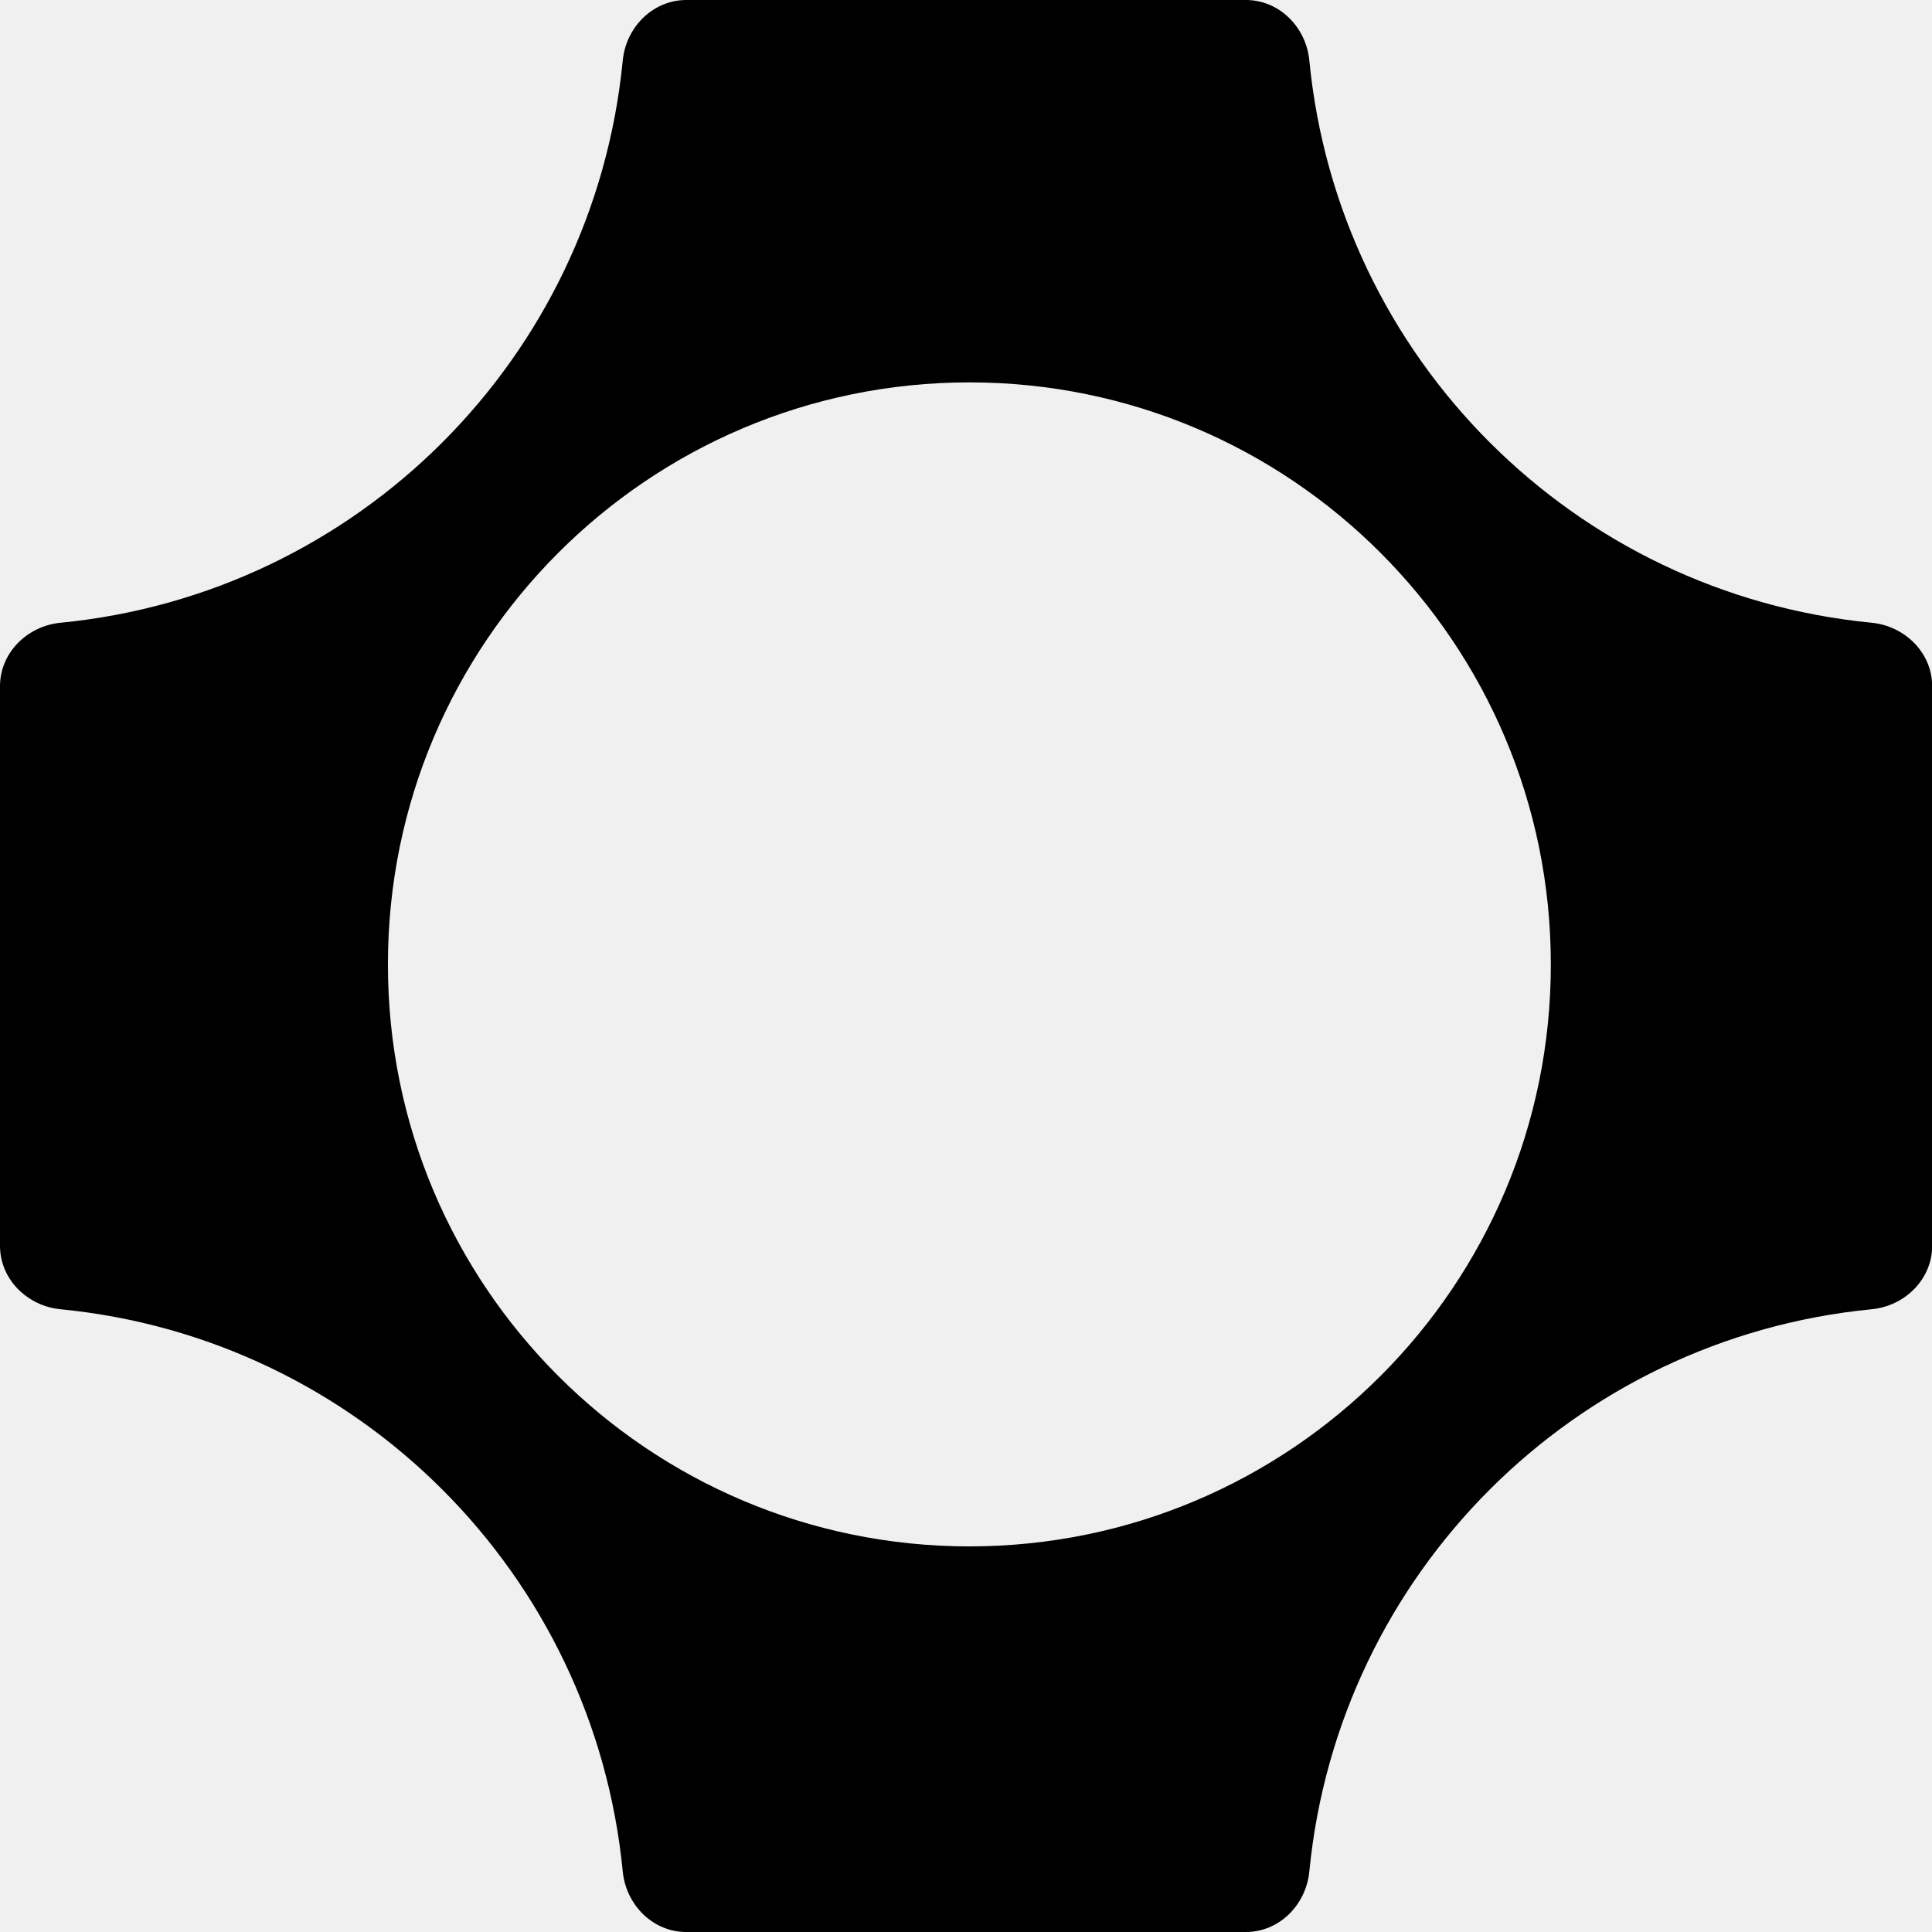
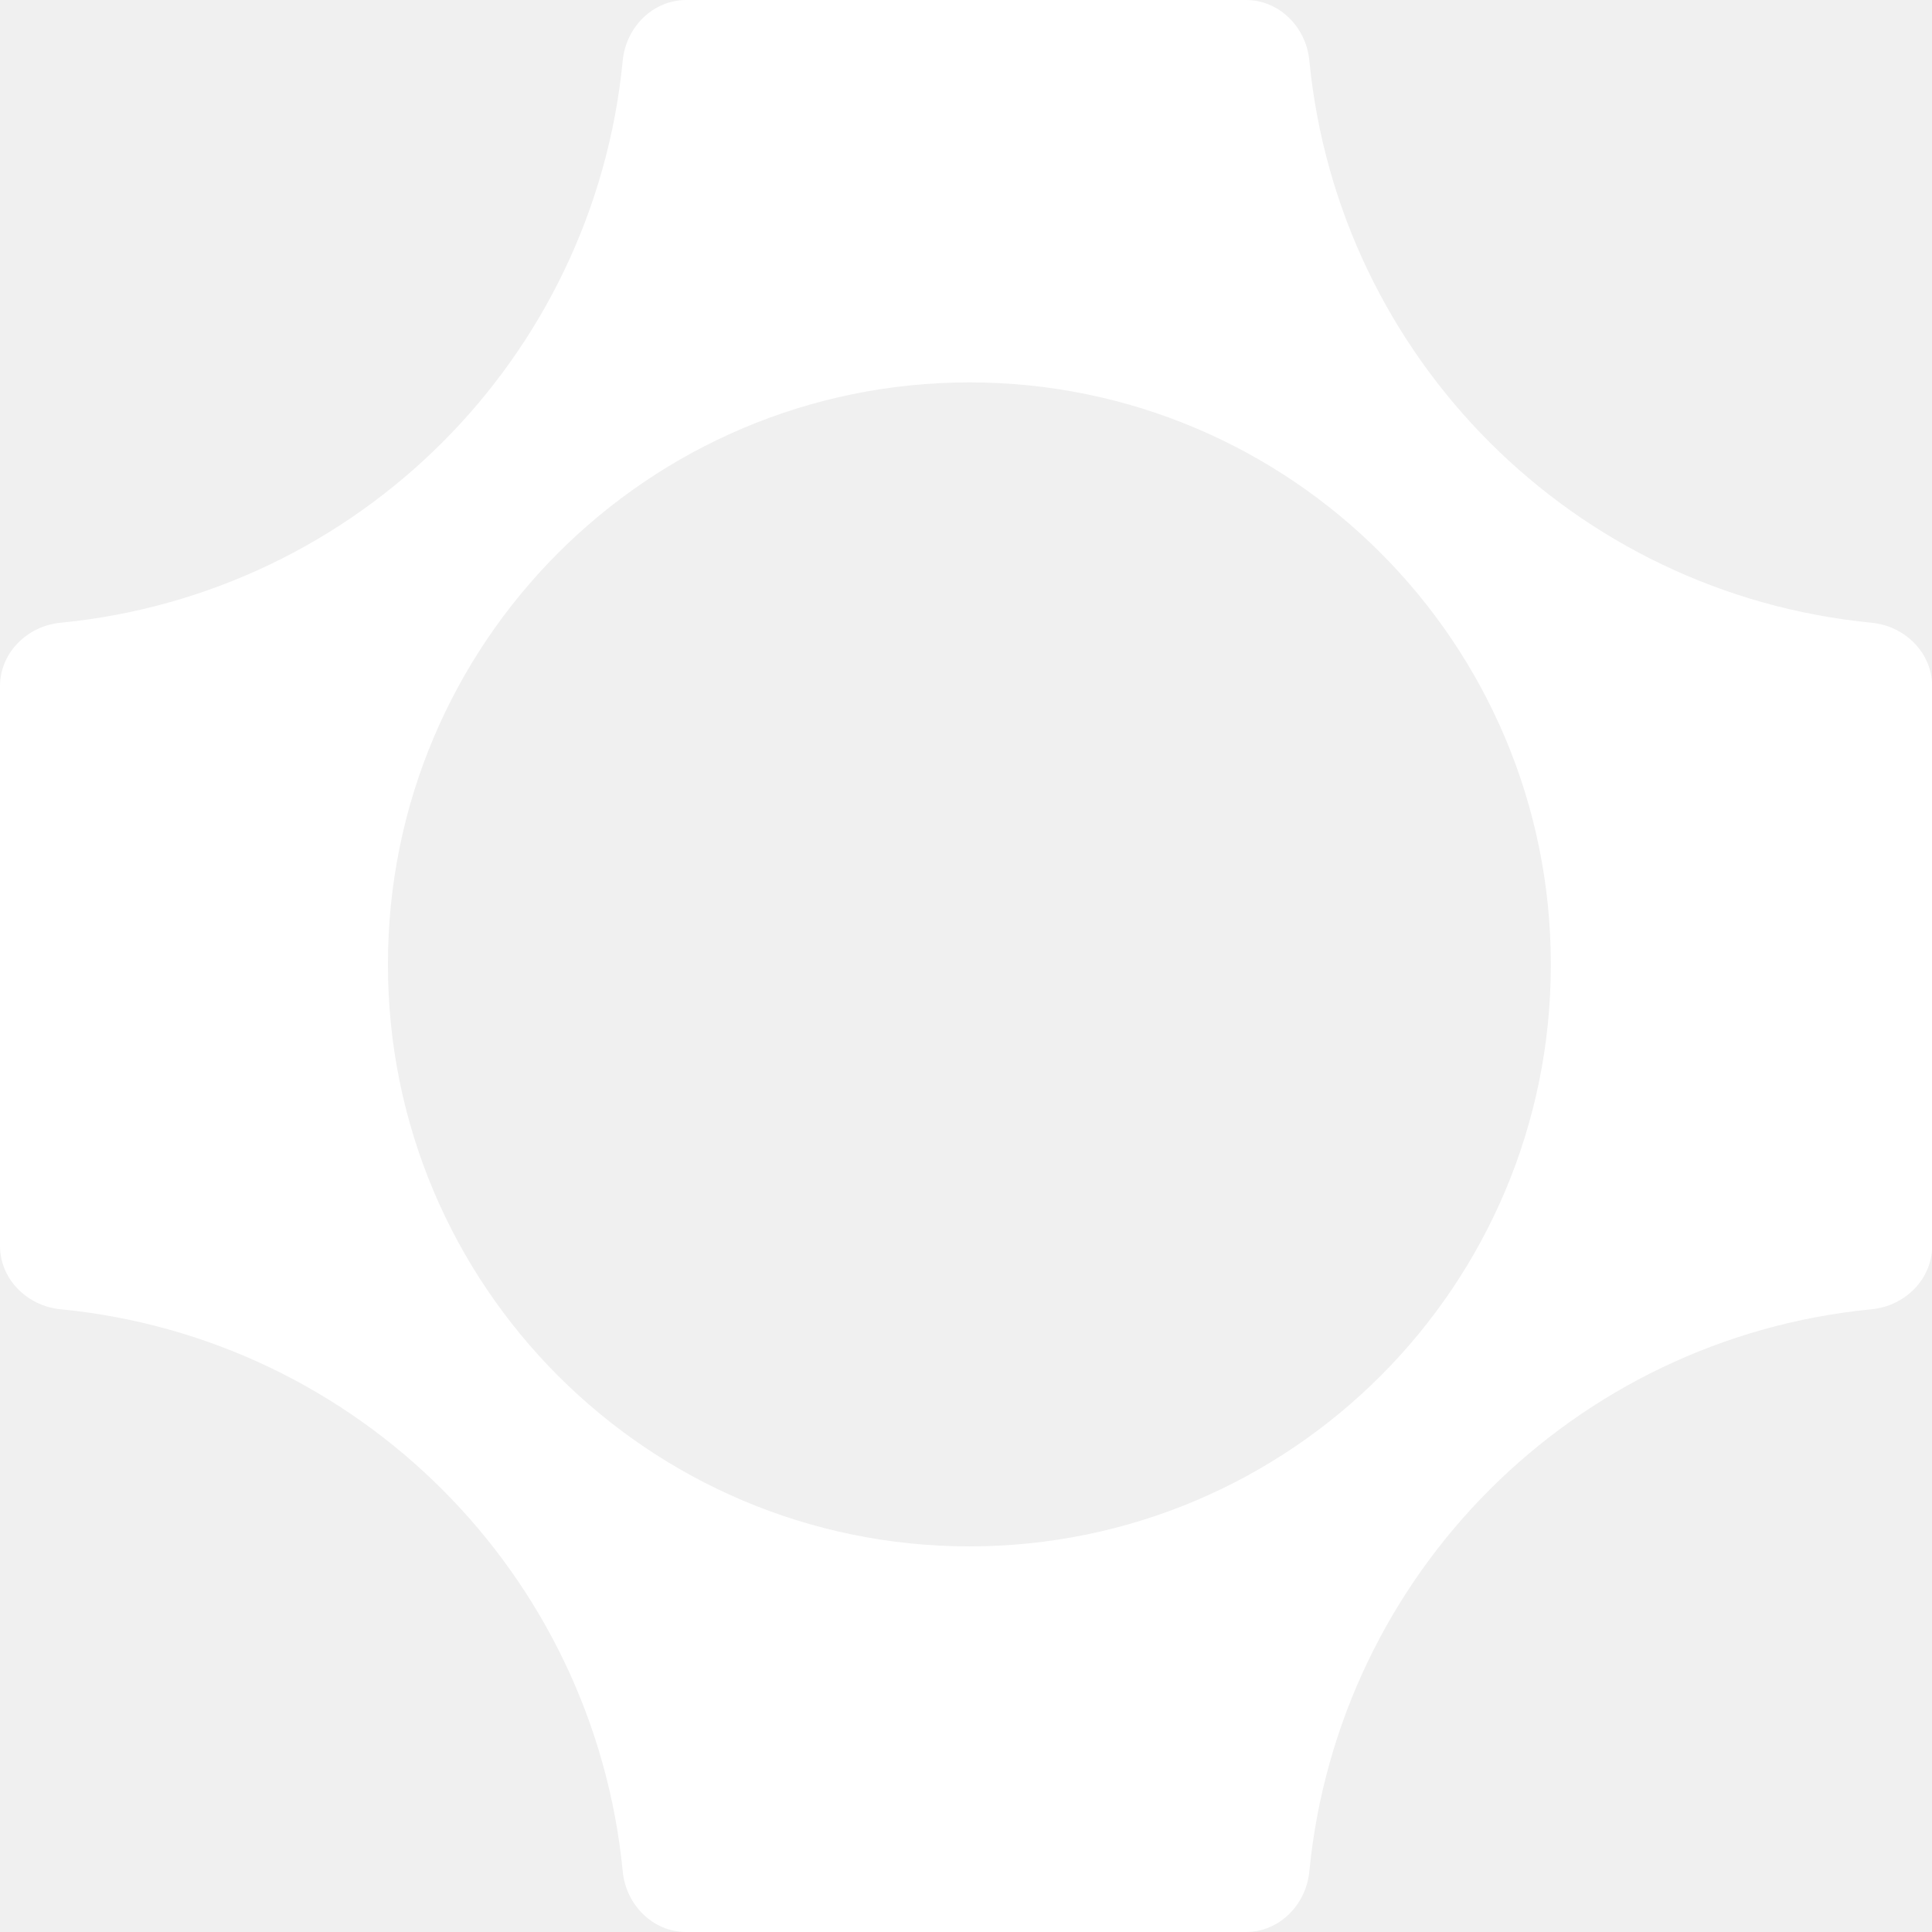
- <svg xmlns="http://www.w3.org/2000/svg" fill="#000" fill-rule="evenodd" height="1em" style="flex:none;line-height:1" viewBox="0 0 24 24" width="1em">
+ <svg xmlns="http://www.w3.org/2000/svg" fill="#fff" fill-rule="evenodd" height="1em" style="flex:none;line-height:1" viewBox="0 0 24 24" width="1em">
  <path clip-rule="evenodd" d="M15.477 0c.415 0 .749.338.788.752a7.775 7.775 0 006.985 6.984c.413.04.752.373.752.788v6.952c0 .415-.338.748-.752.788a7.775 7.775 0 00-6.985 6.984c-.04.414-.373.752-.788.752H8.525c-.416 0-.749-.338-.789-.752a7.775 7.775 0 00-6.984-6.984c-.414-.04-.752-.373-.752-.788V8.524c0-.415.338-.748.752-.788A7.775 7.775 0 007.736.752C7.776.338 8.11 0 8.526 0h6.95zM4.819 11.98a7.226 7.226 0 007.223 7.23 7.226 7.226 0 007.223-7.23c0-3.994-3.234-7.23-7.223-7.23a7.227 7.227 0 00-7.223 7.23z" />
</svg>
